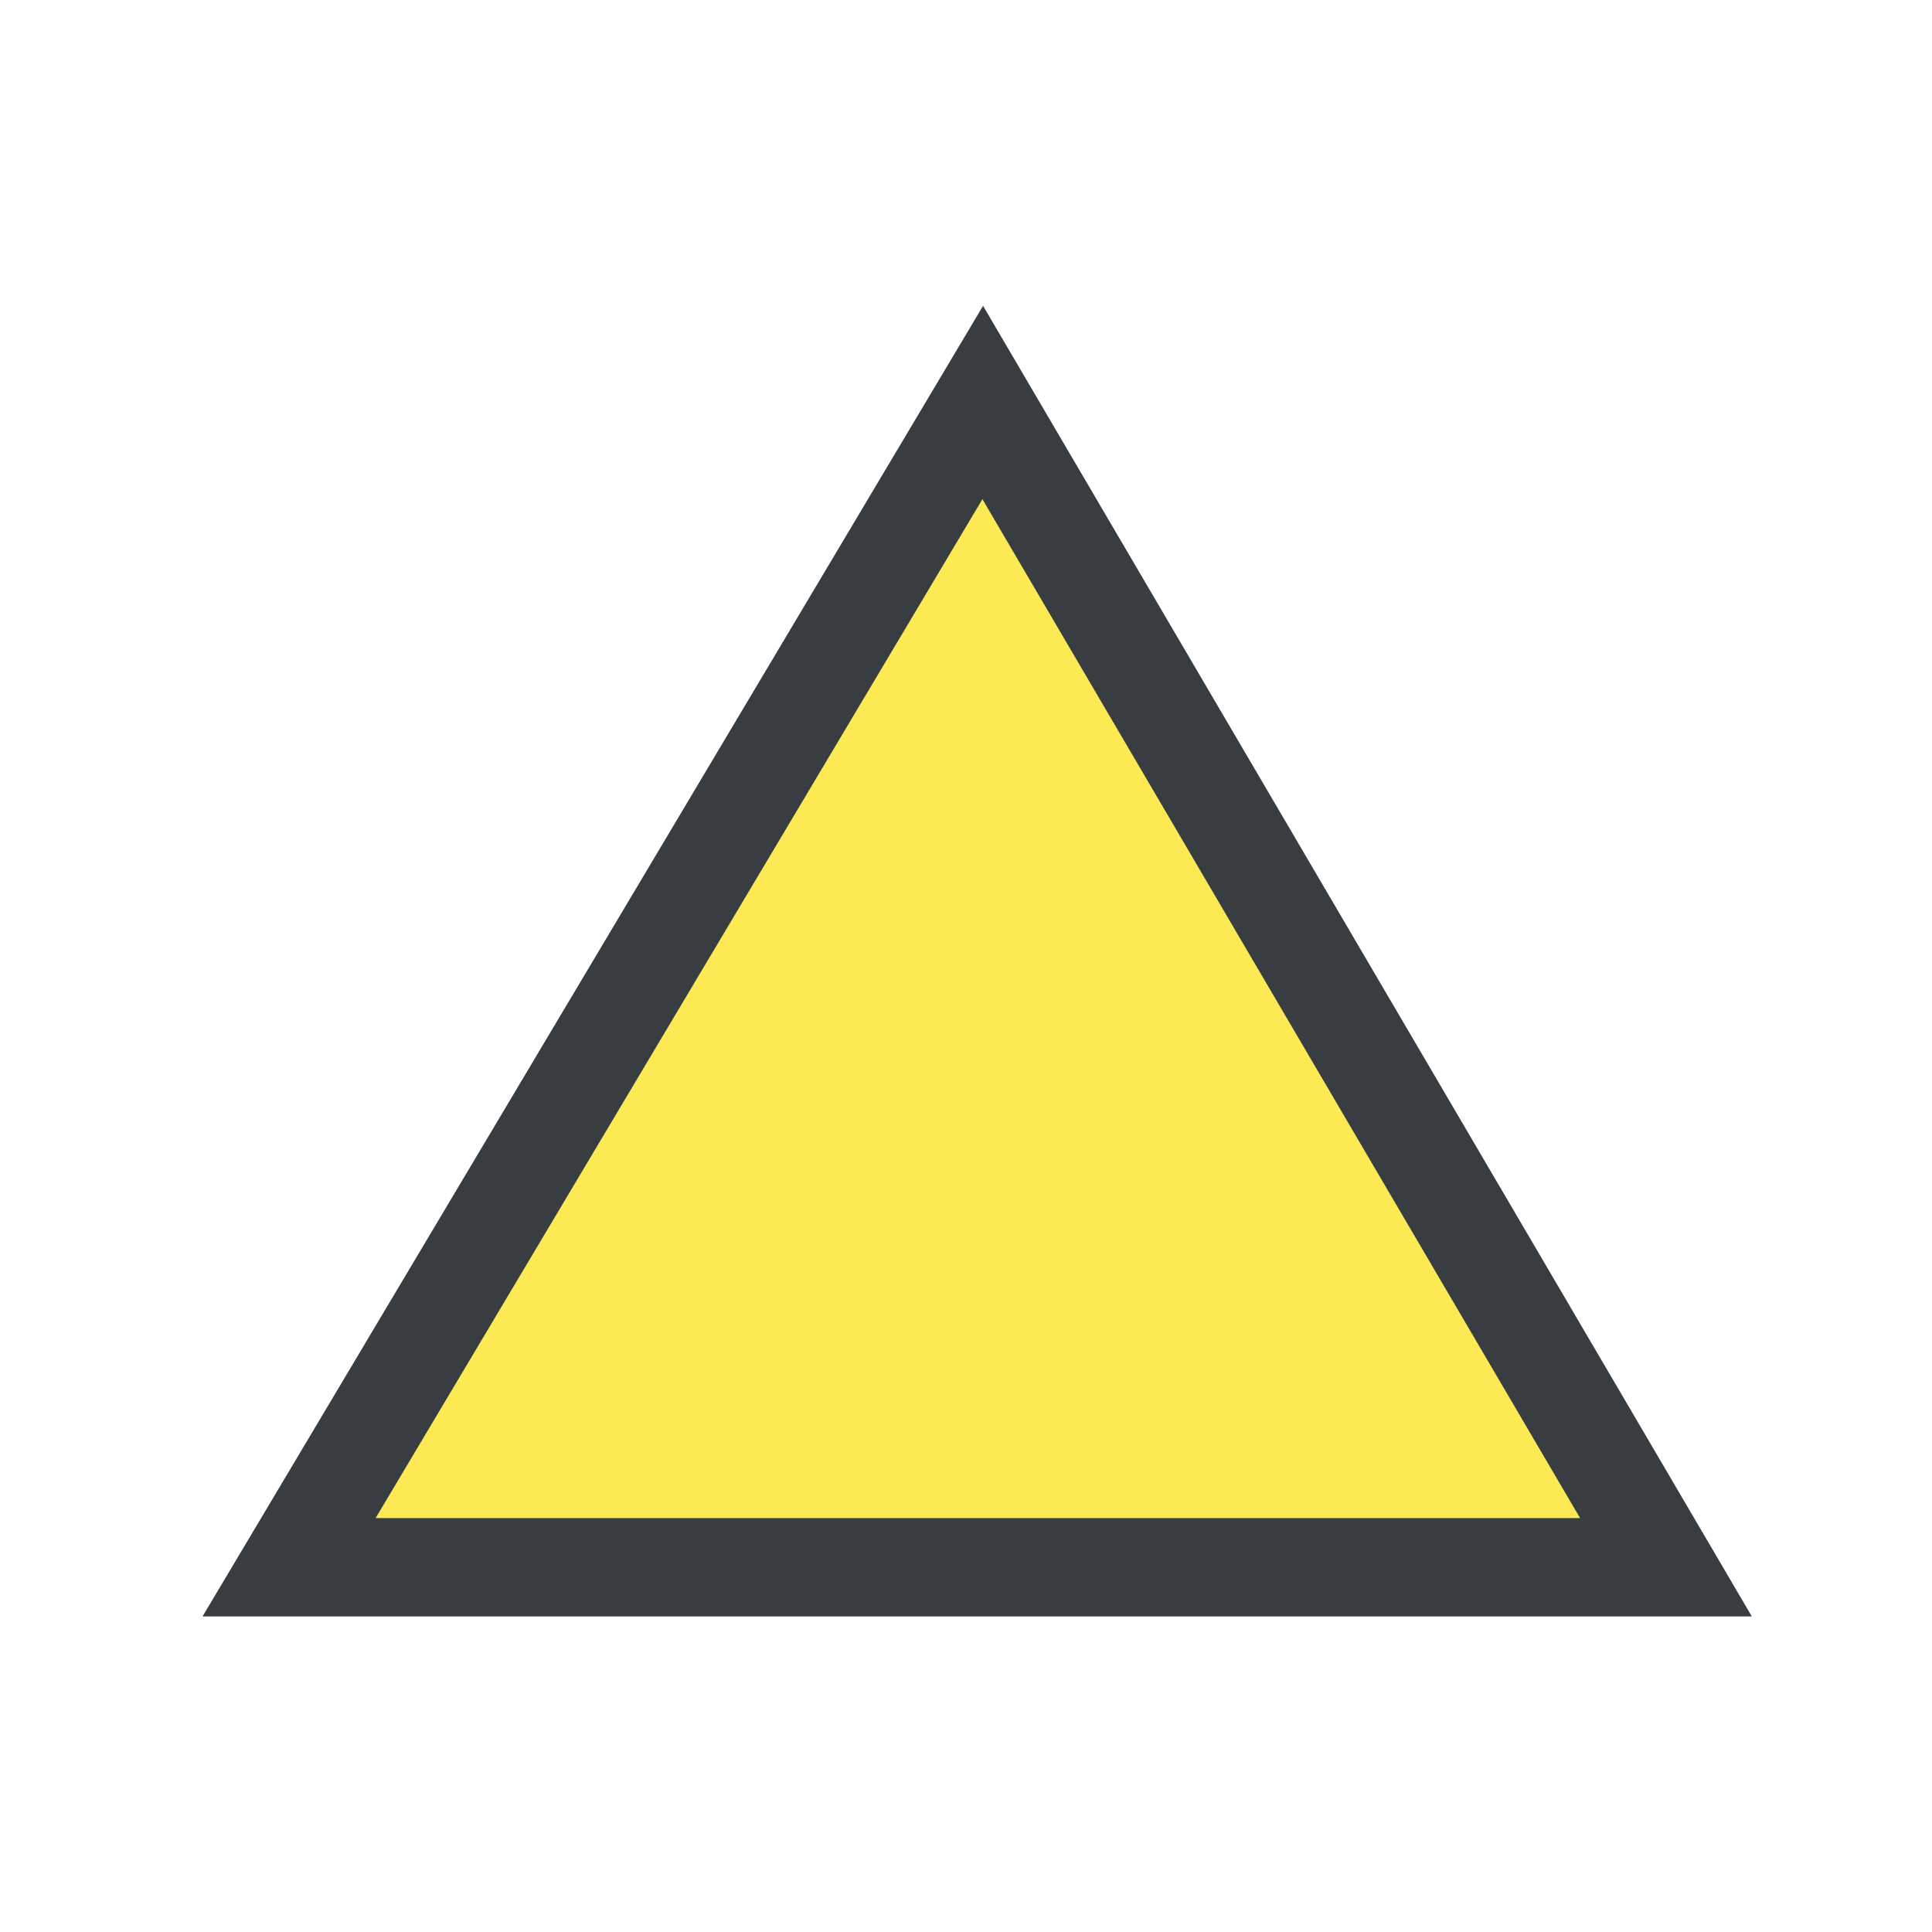
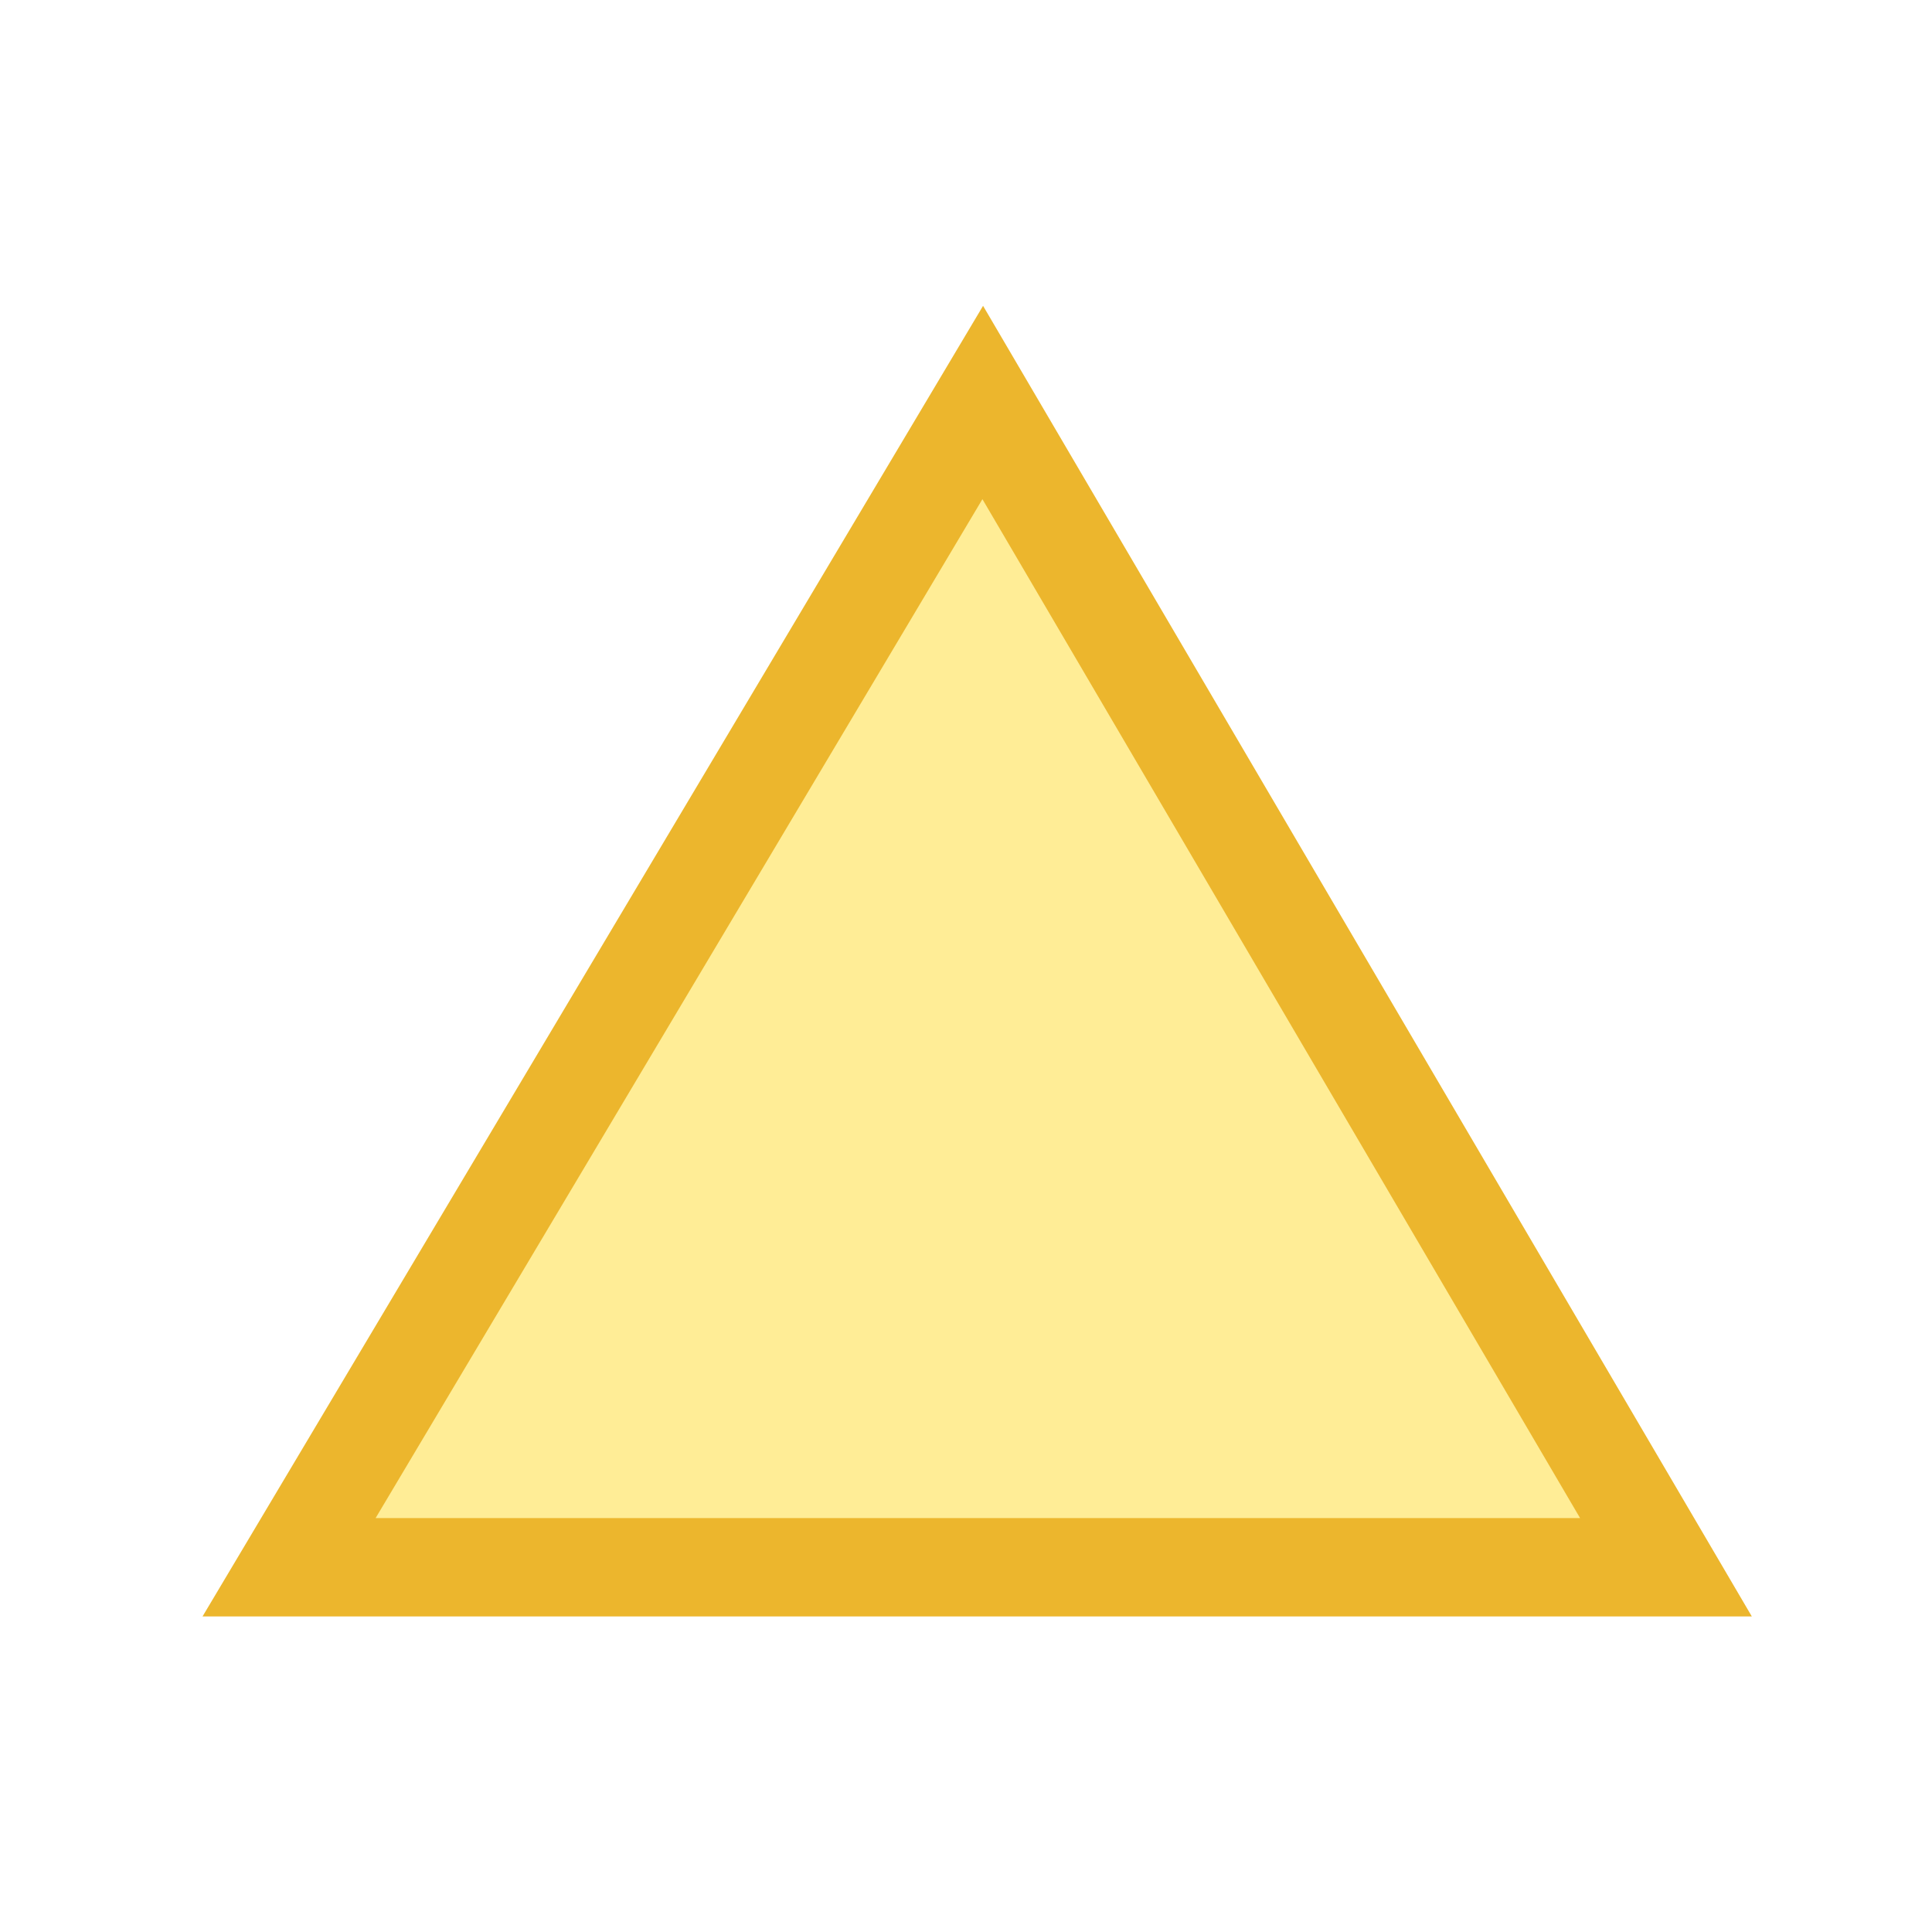
<svg xmlns="http://www.w3.org/2000/svg" width="24" height="24" viewBox="0 0 24 24" fill="none">
-   <path d="M3.591 19.469H20.695L12.208 5L3.591 19.469Z" fill="#FDE953" stroke="#373D40" stroke-width="1.222" />
+   <path d="M3.591 19.469H20.695L12.208 5L3.591 19.469Z" fill="#FFED96" stroke="#ECB62D" stroke-width="1.222" />
</svg>
